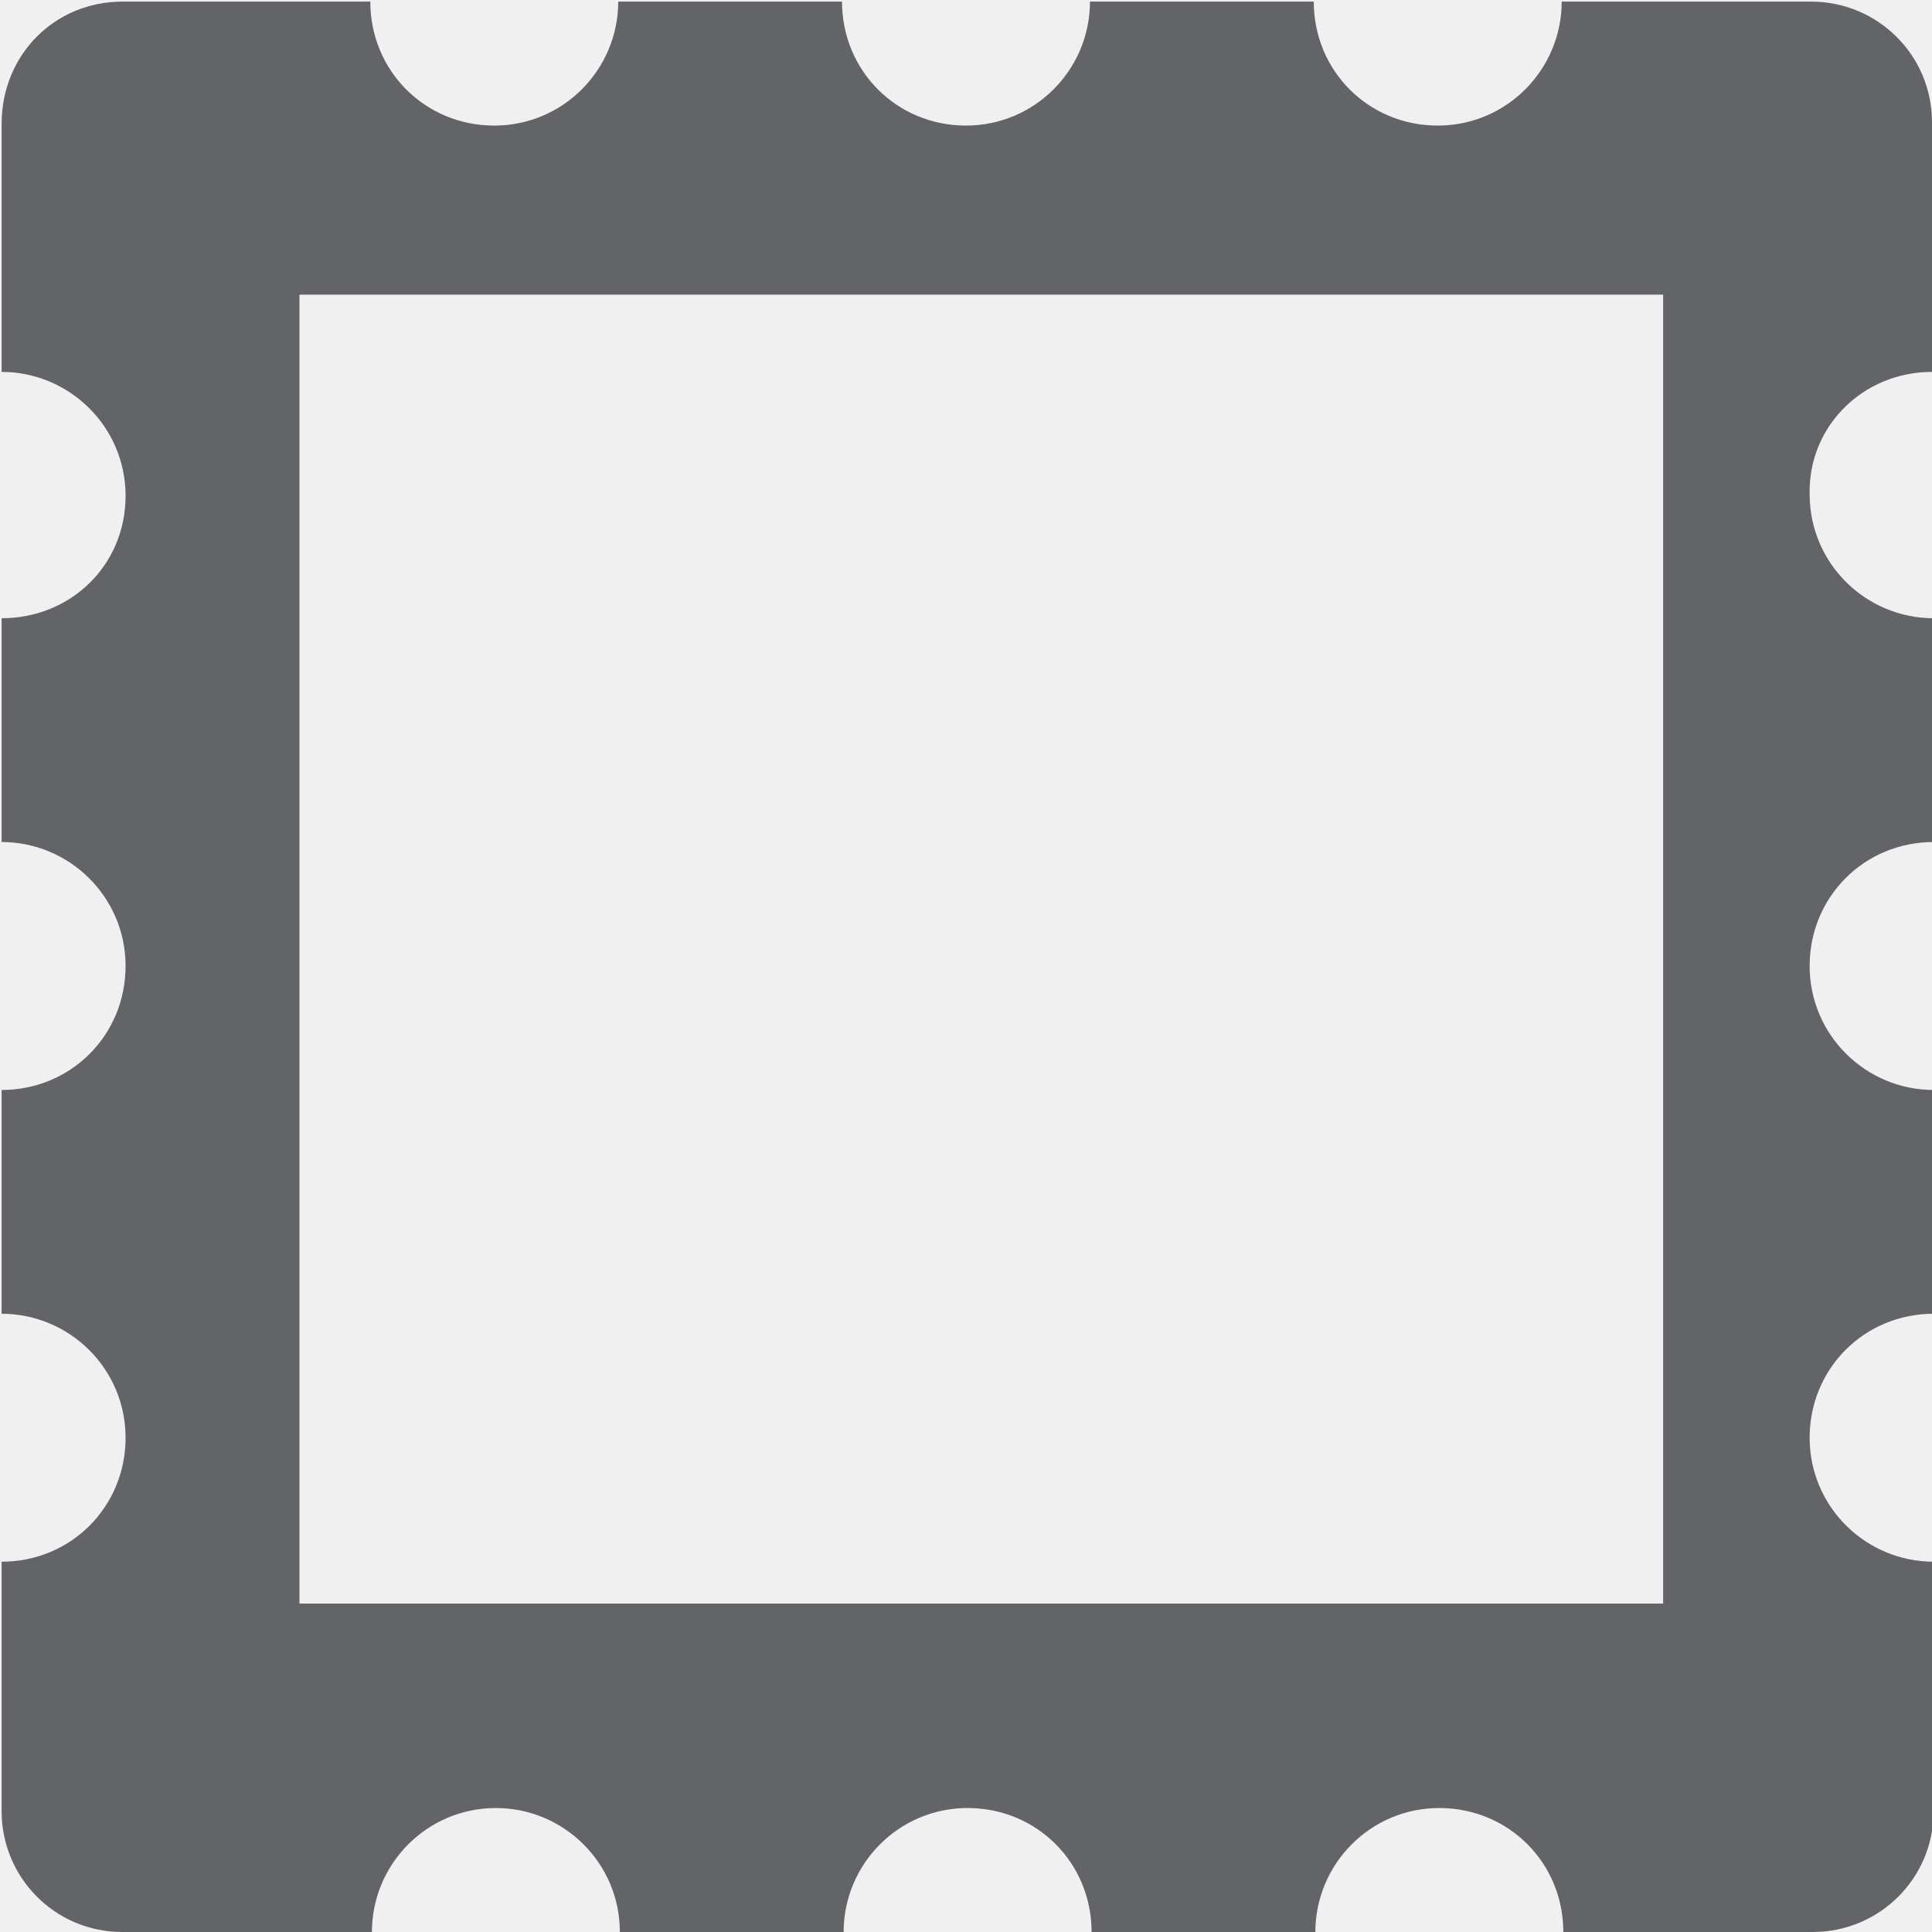
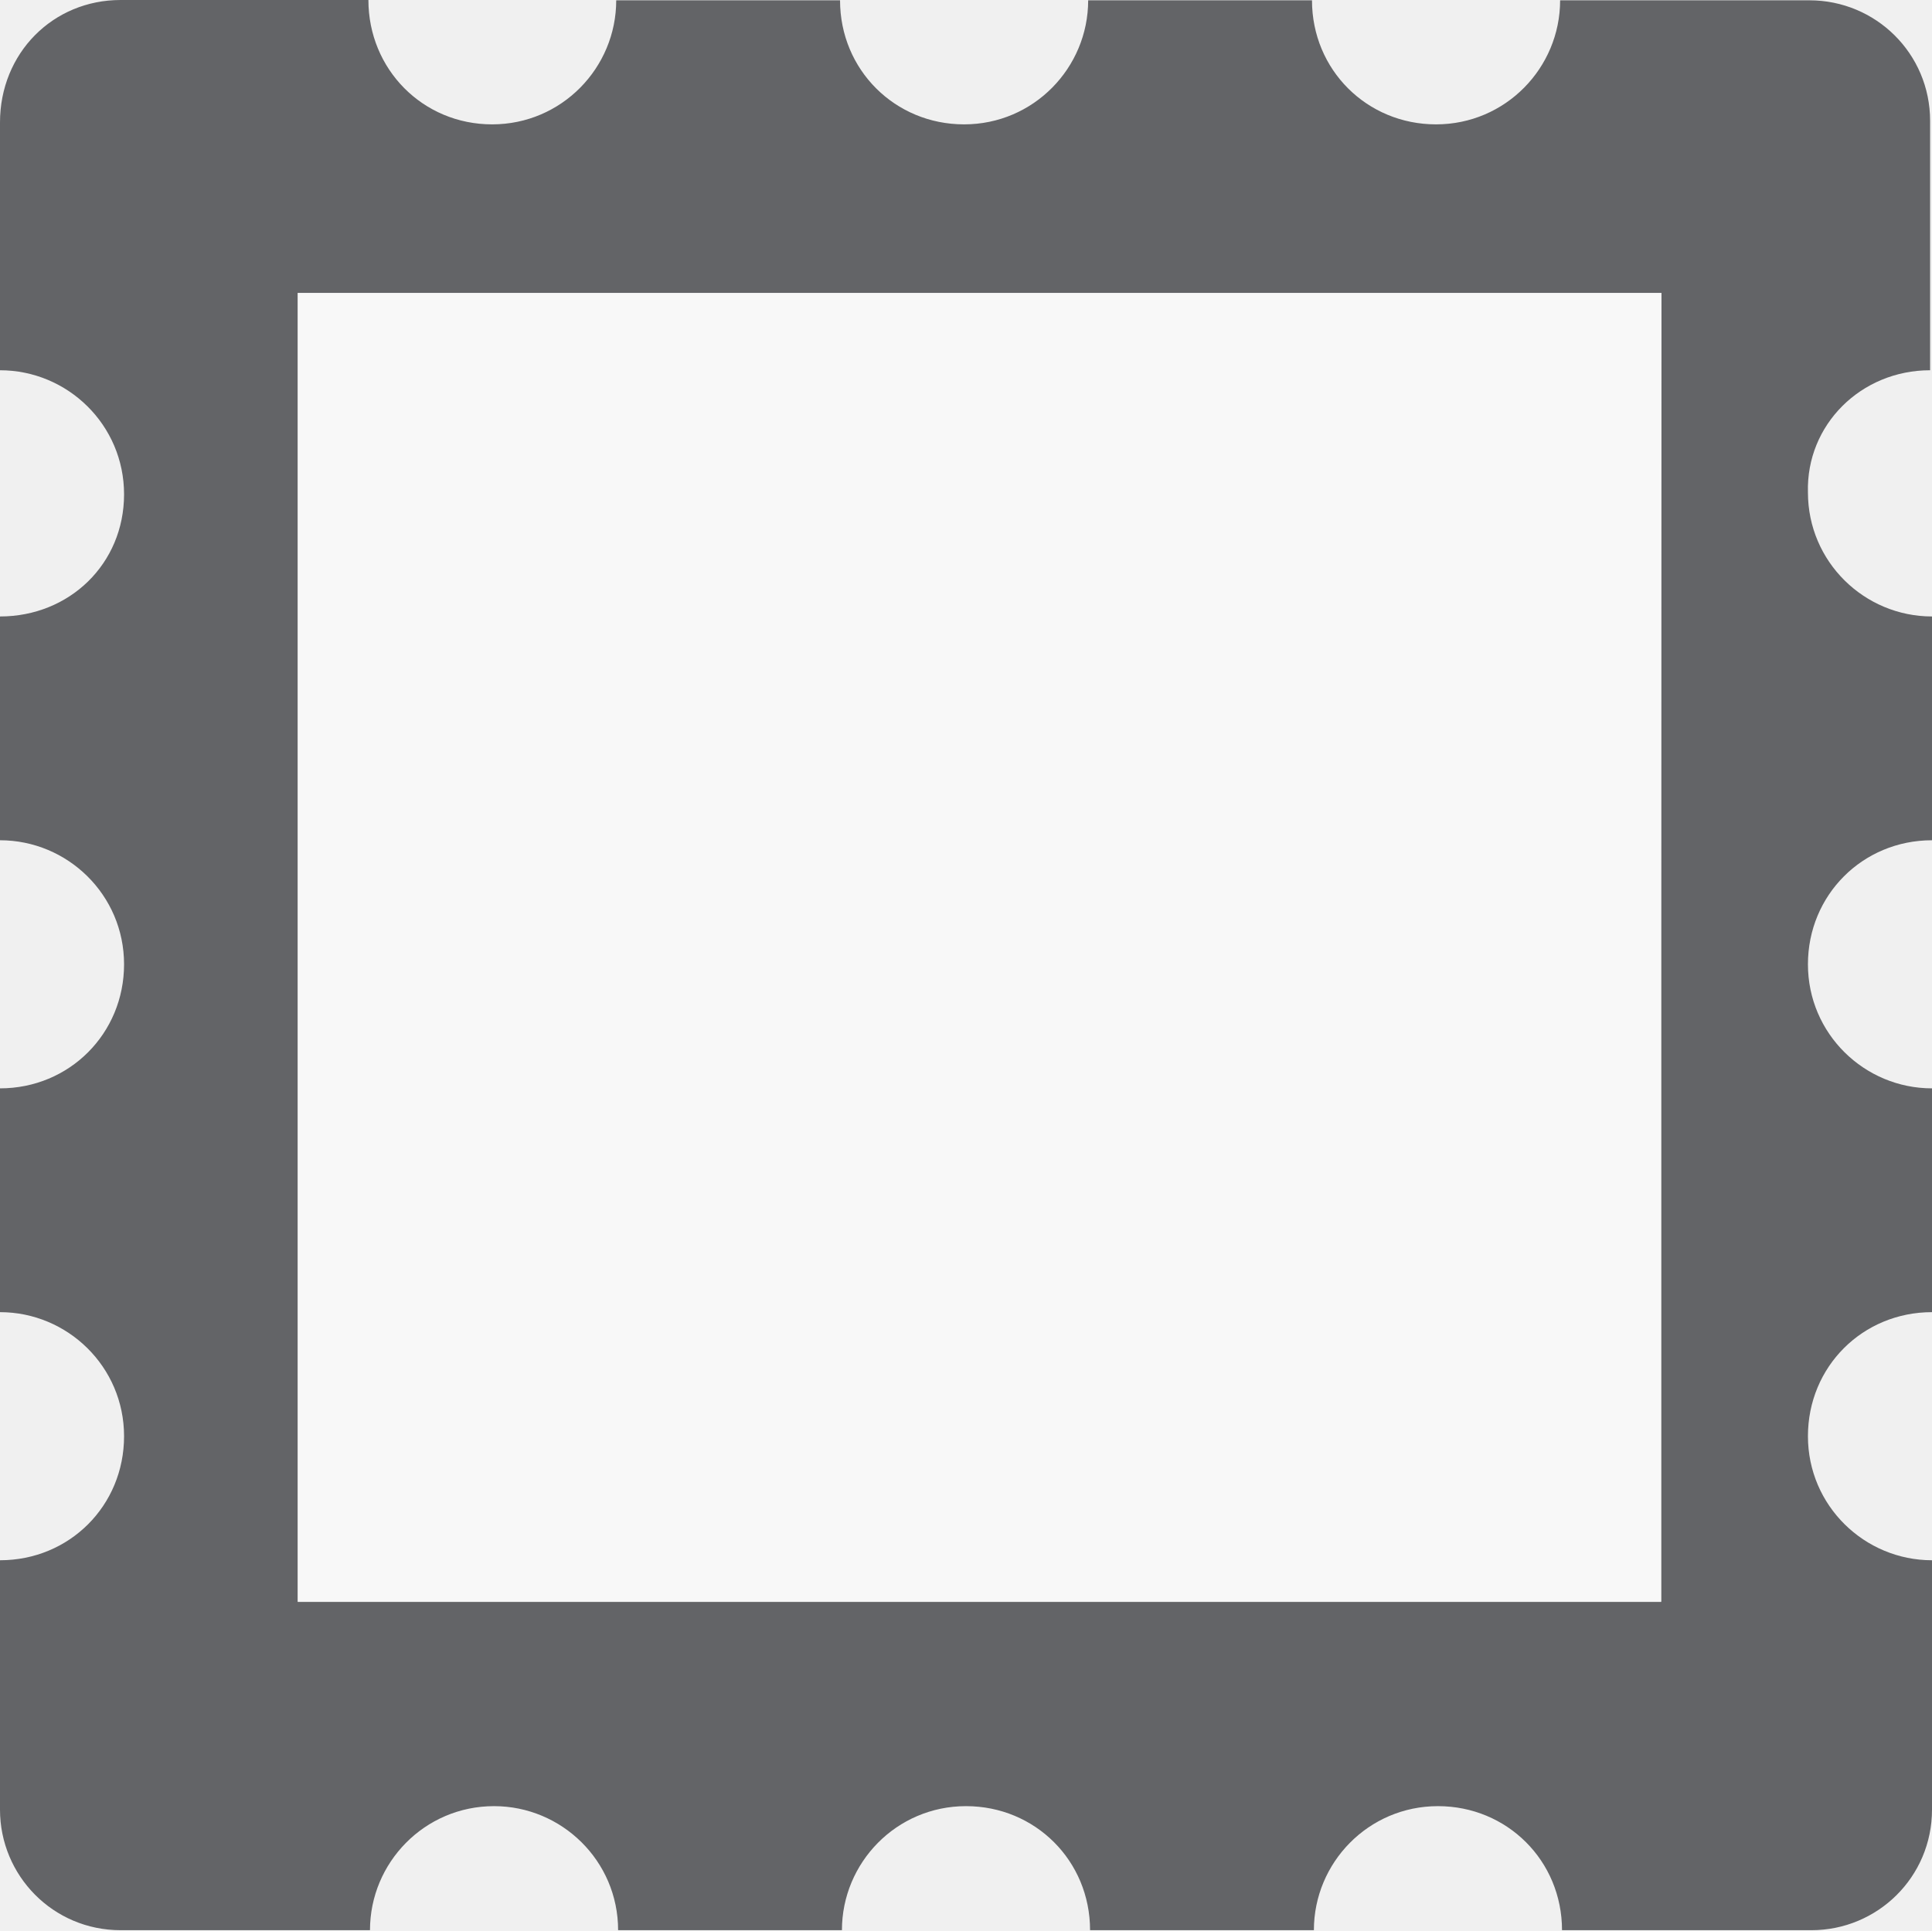
- <svg xmlns="http://www.w3.org/2000/svg" version="1.1" id="Layer_1" x="0px" y="0px" viewBox="72.7 162.9 120 120" enable-background="new 72.7 162.9 120 120" xml:space="preserve">
+ <svg xmlns="http://www.w3.org/2000/svg" version="1.1" id="Layer_1" x="0px" y="0px" viewBox="73.3 343.7 612 611.6" enable-background="new 73.3 343.7 612 611.6" xml:space="preserve">
  <g>
-     <path fill="#636467" d="M192.7,186v-15.5c0-4.2-3.4-7.5-7.5-7.5h-15.5c0,4.2-3.4,7.7-7.7,7.7s-7.7-3.4-7.7-7.7h-13.9   c0,4.2-3.4,7.7-7.7,7.7s-7.7-3.4-7.7-7.7h-13.9c0,4.2-3.4,7.7-7.7,7.7s-7.7-3.4-7.7-7.7H80.3c-4.2,0-7.5,3.3-7.5,7.6V186   c4.2,0,7.7,3.4,7.7,7.7s-3.4,7.6-7.7,7.6v13.9c4.2,0,7.7,3.4,7.7,7.7s-3.4,7.7-7.7,7.7v13.9c4.2,0,7.7,3.4,7.7,7.7   s-3.4,7.7-7.7,7.7v15.5c0,4.1,3.3,7.5,7.5,7.5h15.5c0-4.2,3.4-7.7,7.7-7.7c4.2,0,7.7,3.4,7.7,7.7h13.9c0-4.2,3.4-7.7,7.7-7.7   s7.7,3.4,7.7,7.7h13.9c0-4.2,3.4-7.7,7.7-7.7s7.7,3.4,7.7,7.7h15.5c4.1,0,7.5-3.3,7.5-7.5v-15.5c-4.2,0-7.7-3.4-7.7-7.7   s3.4-7.7,7.7-7.7v-13.9c-4.2,0-7.7-3.4-7.7-7.7s3.4-7.7,7.7-7.7v-13.9c-4.2,0-7.7-3.4-7.7-7.7C185,189.4,188.4,186,192.7,186z    M176,221.8v40.7h-40.7h-44v-81.3h44H176V221.8L176,221.8z" />
+     <path fill="#636467" d="M684.7,461v-79c0-21.4-17.3-38.2-38.2-38.2h-79c0,21.4-17.3,39.3-39.3,39.3c-21.9,0-39.3-17.3-39.3-39.3   H418c0,21.4-17.3,39.3-39.3,39.3c-21.9,0-39.3-17.3-39.3-39.3h-70.9c0,21.4-17.3,39.3-39.3,39.3S190,365.6,190,343.7h-78.5   c-21.4,0-38.2,16.8-38.2,38.8V461c21.4,0,39.3,17.3,39.3,39.3S95.3,539,73.3,539v70.9c21.4,0,39.3,17.3,39.3,39.3   c0,21.9-17.3,39.3-39.3,39.3v70.9c21.4,0,39.3,17.3,39.3,39.3S95.3,838,73.3,838v79c0,20.9,16.8,38.2,38.2,38.2h79   c0-21.4,17.3-39.3,39.3-39.3c21.4,0,39.3,17.3,39.3,39.3H340c0-21.4,17.3-39.3,39.3-39.3c21.9,0,39.3,17.3,39.3,39.3h70.9   c0-21.4,17.3-39.3,39.3-39.3c21.9,0,39.3,17.3,39.3,39.3h79c20.9,0,38.2-16.8,38.2-38.2v-79c-21.4,0-39.3-17.3-39.3-39.3   s17.3-39.3,39.3-39.3v-70.9c-21.4,0-39.3-17.3-39.3-39.3c0-21.9,17.3-39.3,39.3-39.3V539c-21.4,0-39.3-17.3-39.3-39.3   C645.4,478.3,662.8,461,684.7,461z M599.5,643.6v207.6H392H167.6V436.5H392h207.6L599.5,643.6L599.5,643.6z" />
  </g>
+   <rect x="167.6" y="436.5" opacity="0.5" fill="#FFFFFF" enable-background="new    " width="432" height="414.6" />
</svg>
